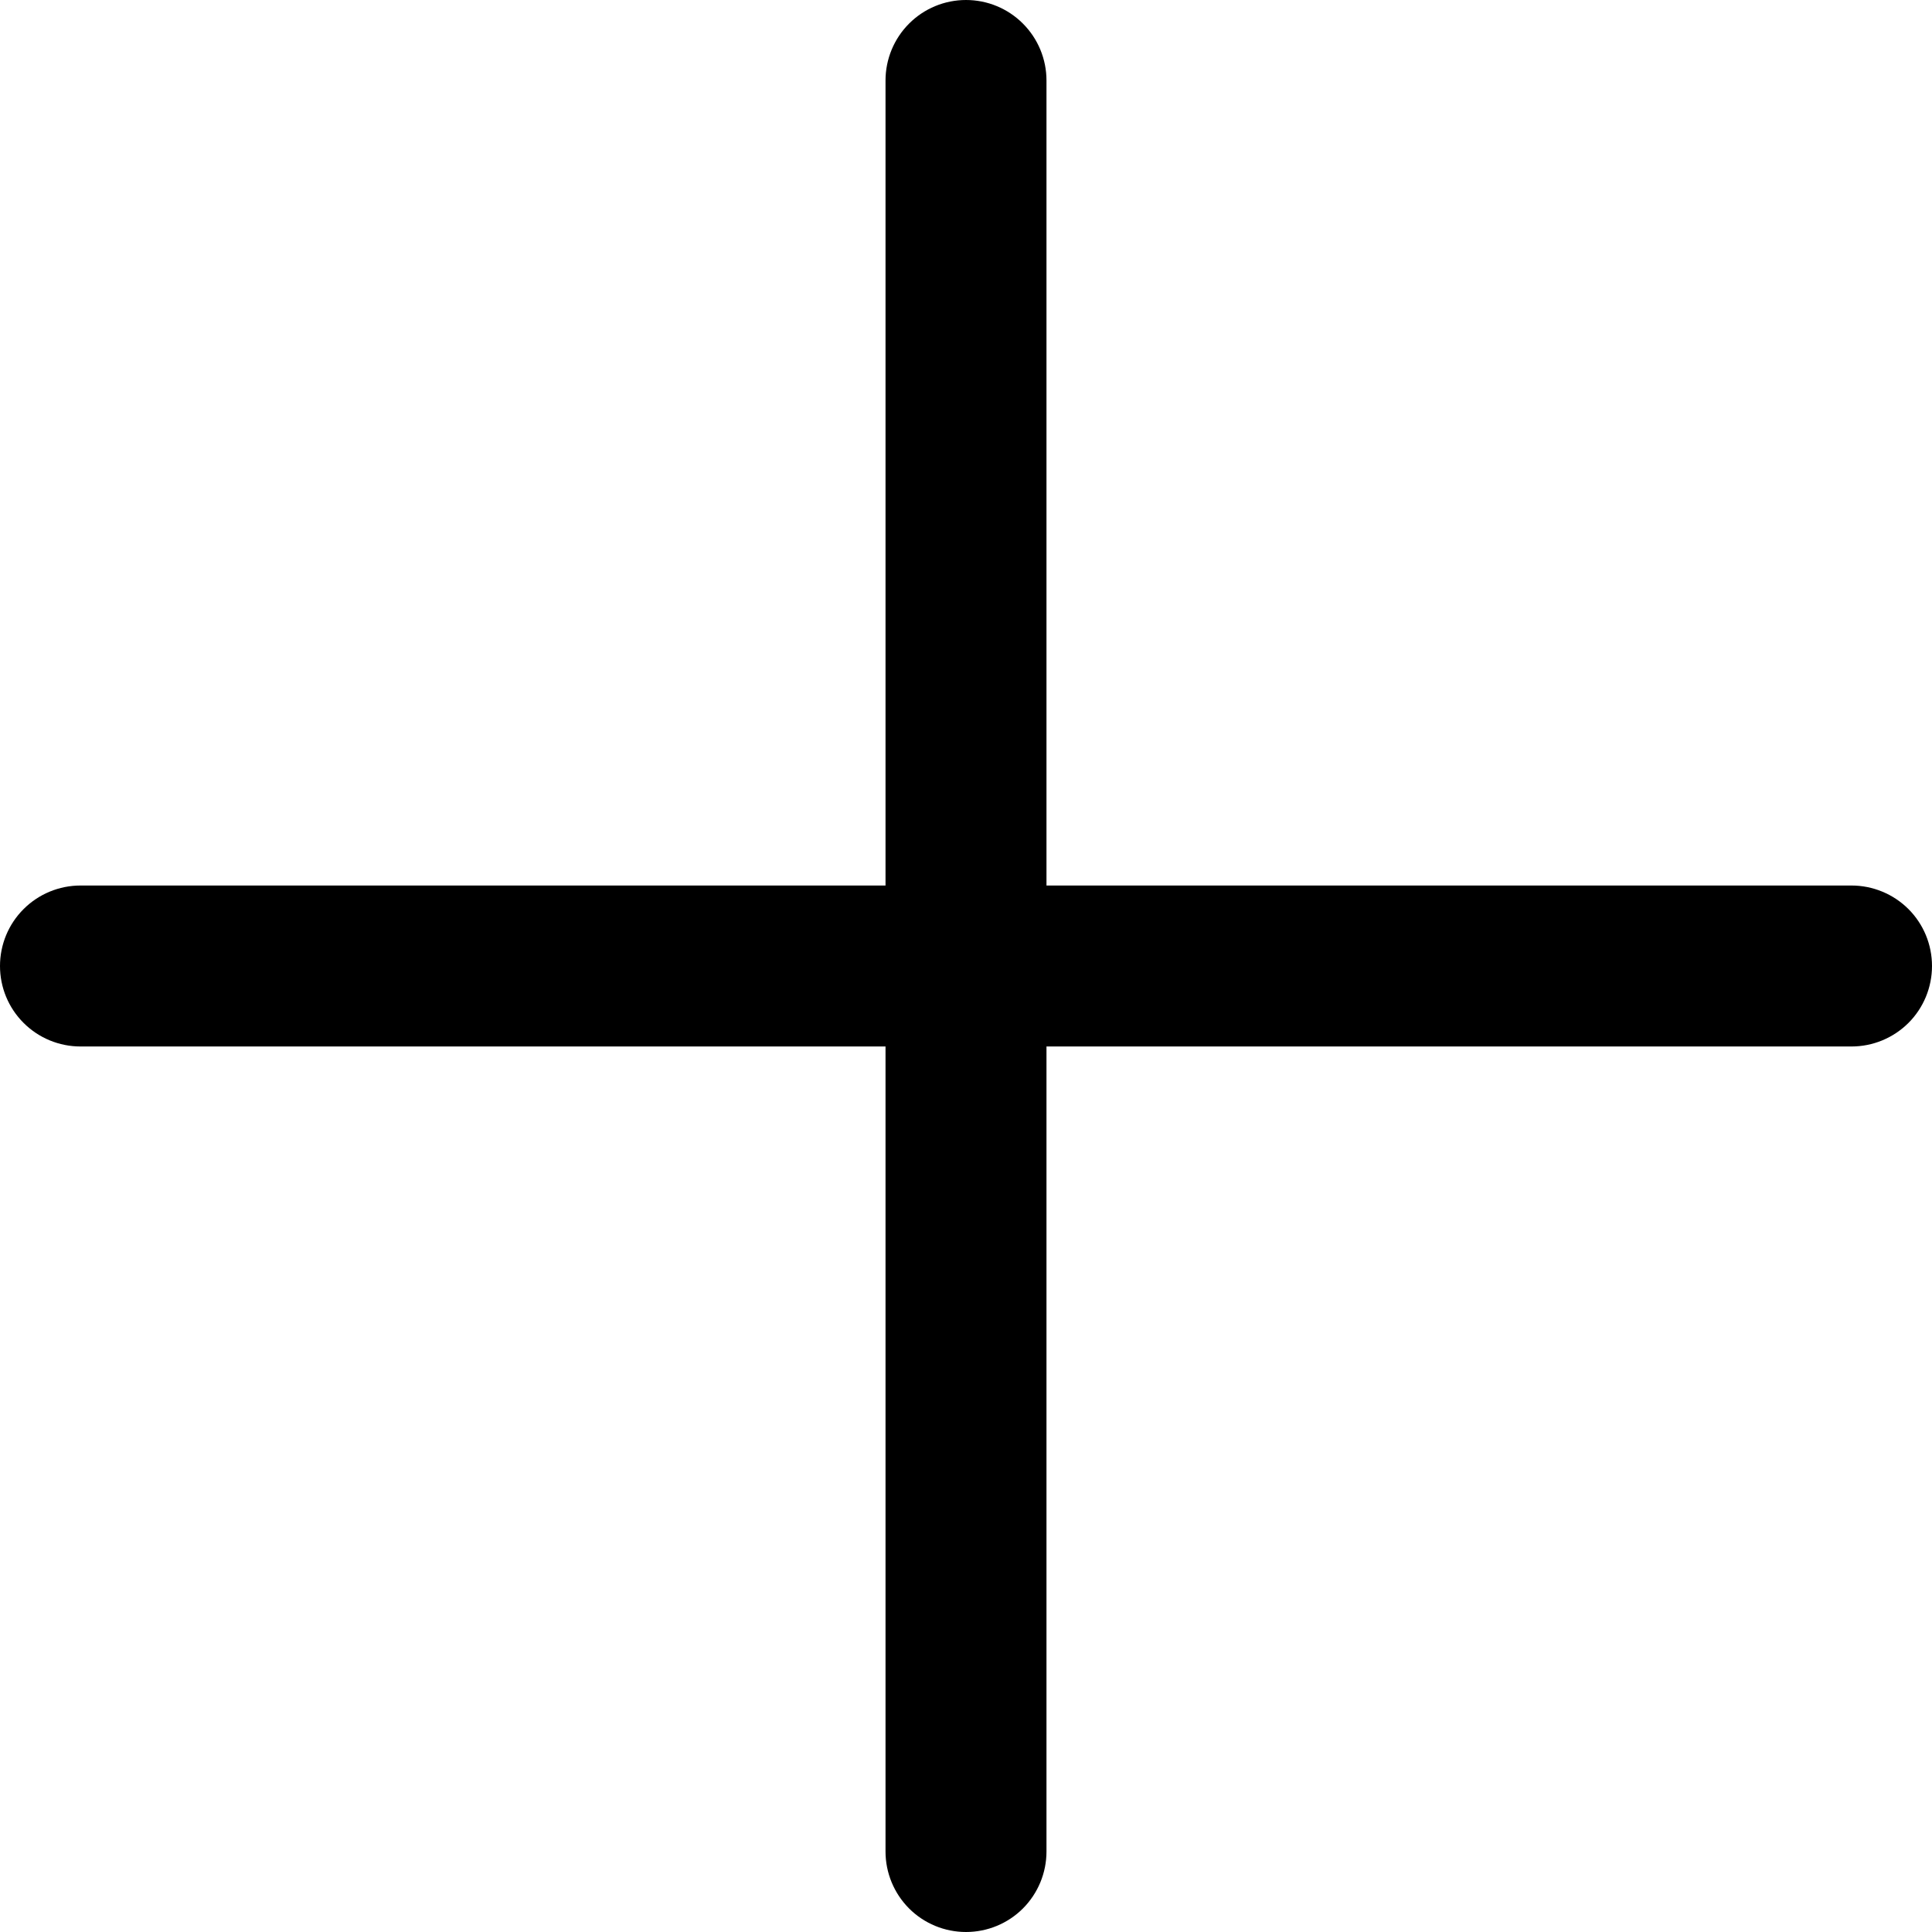
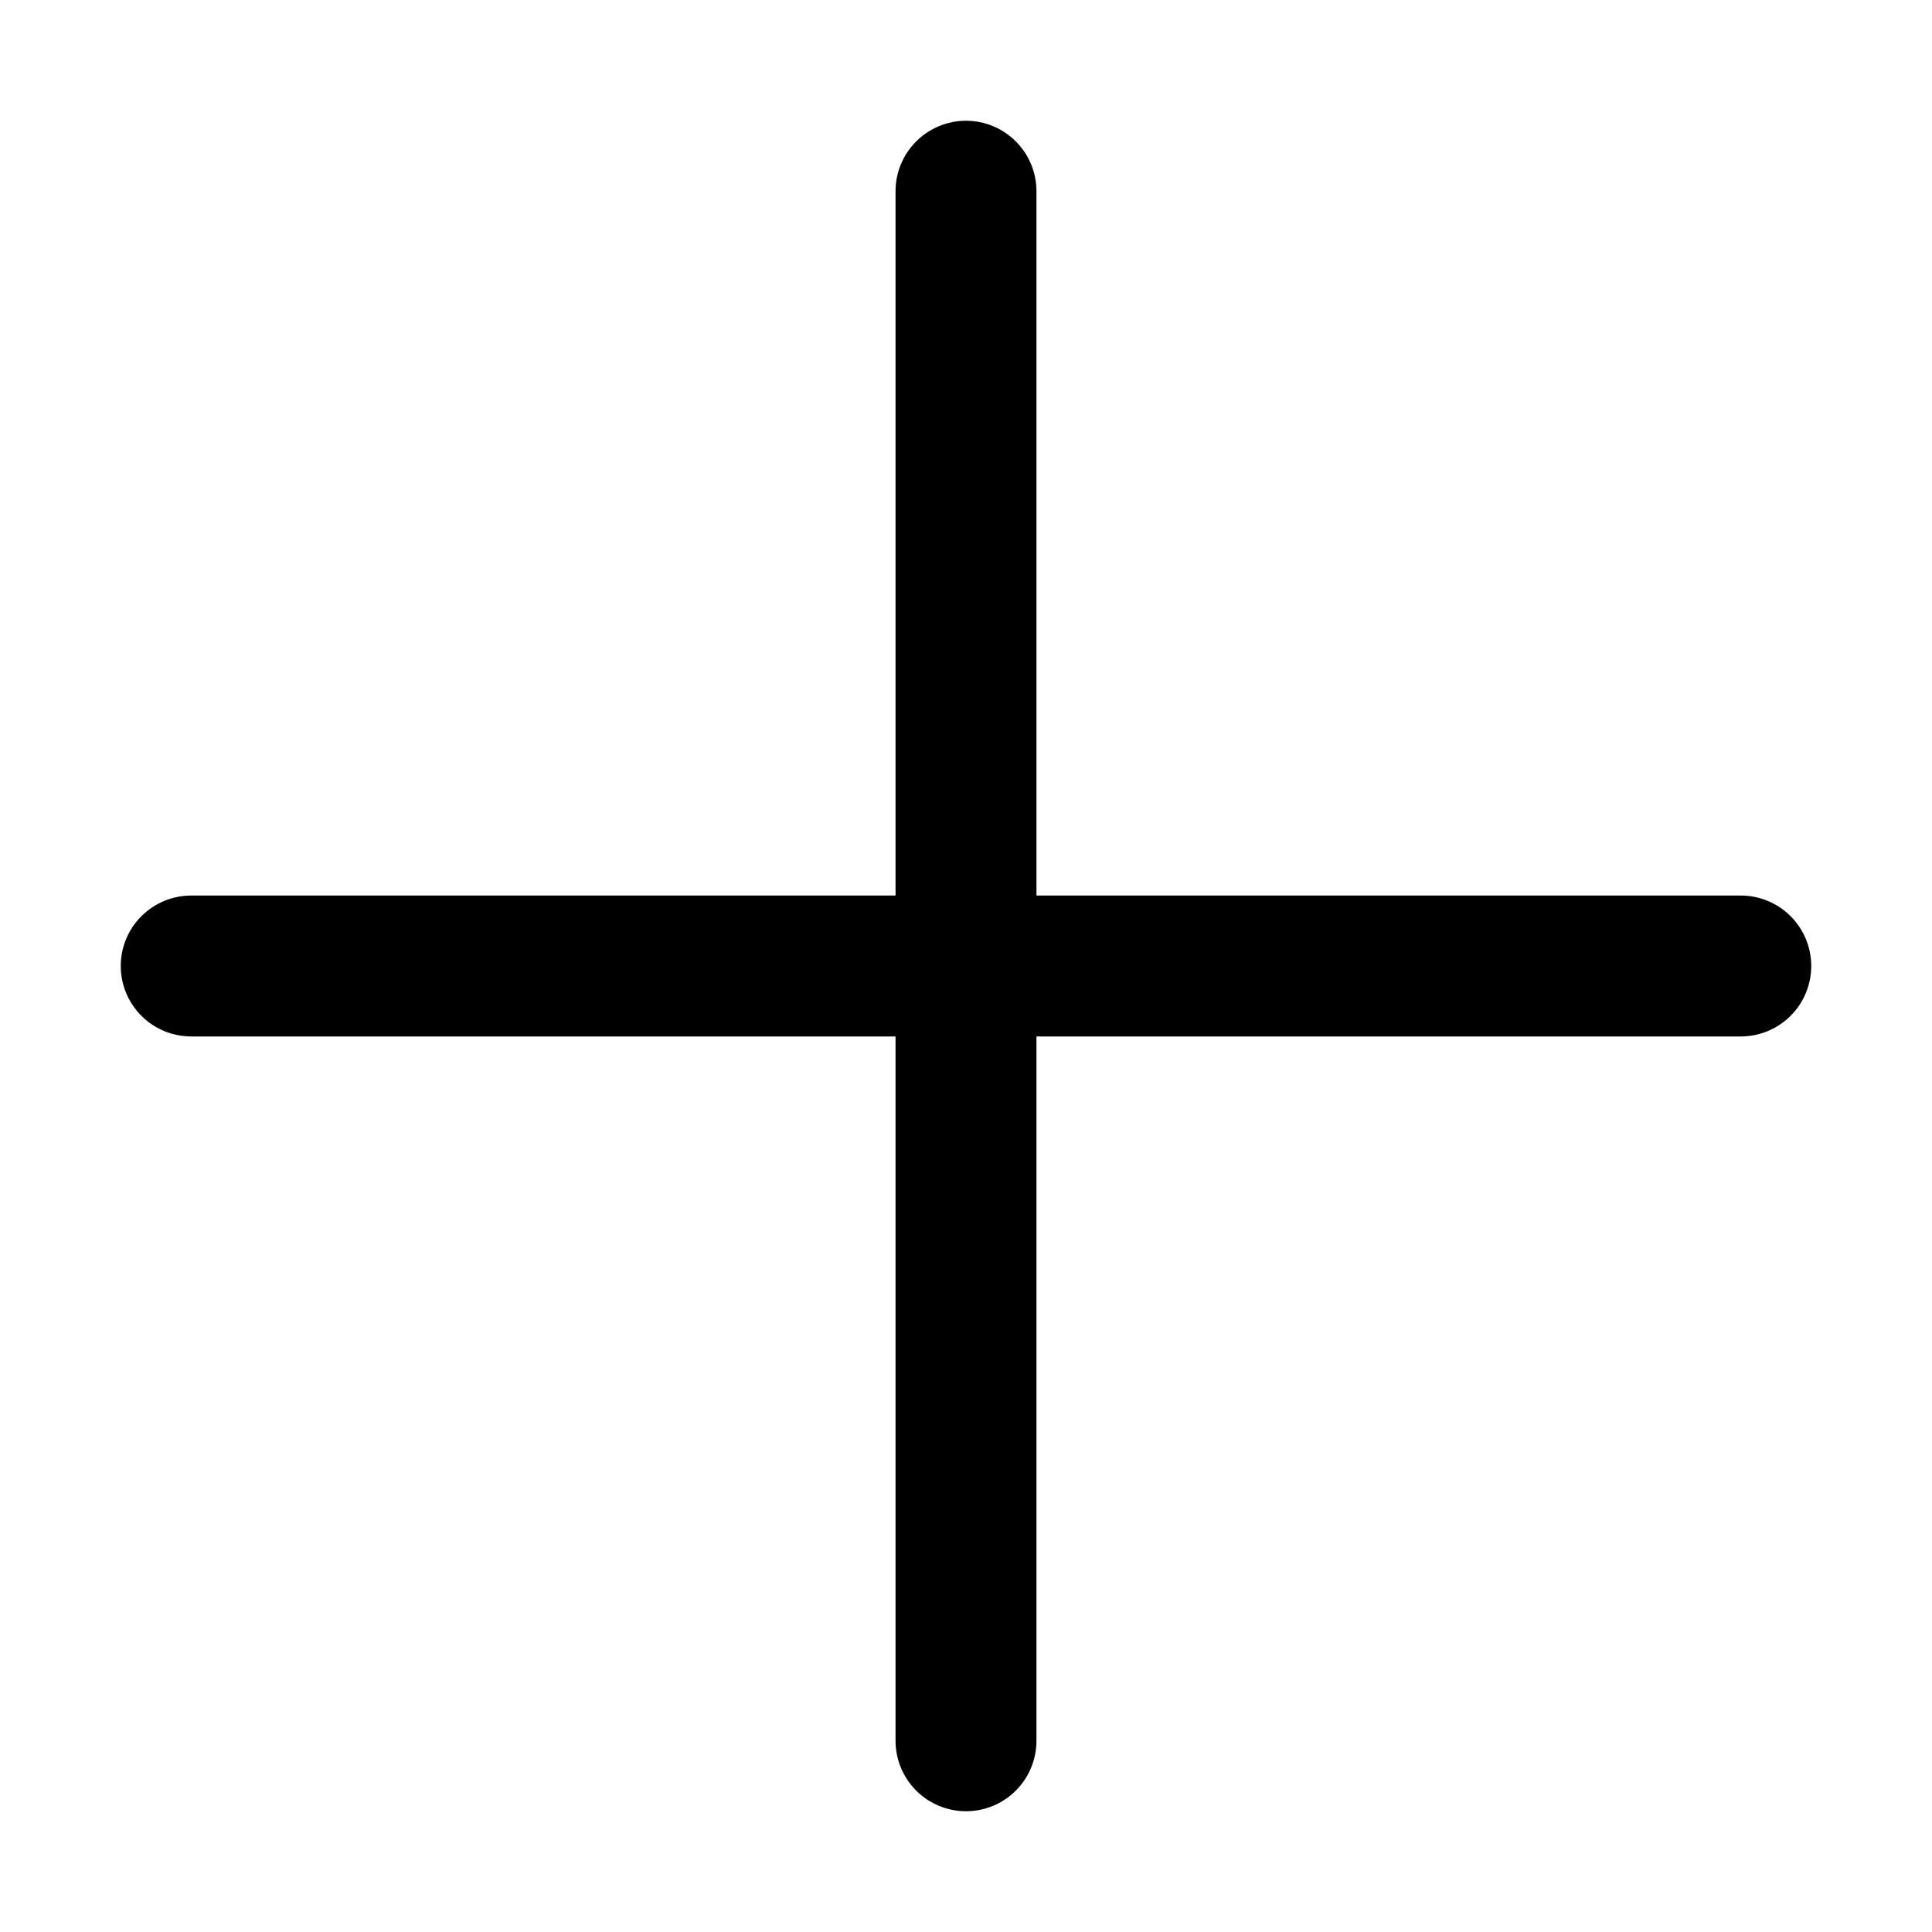
<svg xmlns="http://www.w3.org/2000/svg" viewBox="0 0 32 32" fill="none">
-   <path d="M30.667 14.667H17.333V1.333C17.333 0.98 17.193 0.641 16.943 0.391C16.693 0.14 16.354 0 16 0C15.646 0 15.307 0.14 15.057 0.391C14.807 0.641 14.667 0.98 14.667 1.333V14.667H1.333C0.98 14.667 0.641 14.807 0.391 15.057C0.14 15.307 0 15.646 0 16C0 16.354 0.14 16.693 0.391 16.943C0.641 17.193 0.98 17.333 1.333 17.333H14.667V30.667C14.667 31.02 14.807 31.359 15.057 31.61C15.307 31.86 15.646 32 16 32C16.354 32 16.693 31.86 16.943 31.61C17.193 31.359 17.333 31.02 17.333 30.667V17.333H30.667C31.02 17.333 31.359 17.193 31.61 16.943C31.86 16.693 32 16.354 32 16C32 15.646 31.86 15.307 31.61 15.057C31.359 14.807 31.02 14.667 30.667 14.667Z" fill="currentColor" />
+   <path d="M28.833 14.833H17.167V3.167C17.167 2.857 17.044 2.561 16.825 2.342C16.606 2.123 16.309 2 16 2C15.691 2 15.394 2.123 15.175 2.342C14.956 2.561 14.833 2.857 14.833 3.167V14.833H3.167C2.857 14.833 2.561 14.956 2.342 15.175C2.123 15.394 2 15.691 2 16C2 16.309 2.123 16.606 2.342 16.825C2.561 17.044 2.857 17.167 3.167 17.167H14.833V28.833C14.833 29.143 14.956 29.439 15.175 29.658C15.394 29.877 15.691 30 16 30C16.309 30 16.606 29.877 16.825 29.658C17.044 29.439 17.167 29.143 17.167 28.833V17.167H28.833C29.143 17.167 29.439 17.044 29.658 16.825C29.877 16.606 30 16.309 30 16C30 15.691 29.877 15.394 29.658 15.175C29.439 14.956 29.143 14.833 28.833 14.833Z" fill="currentColor" />
</svg>
